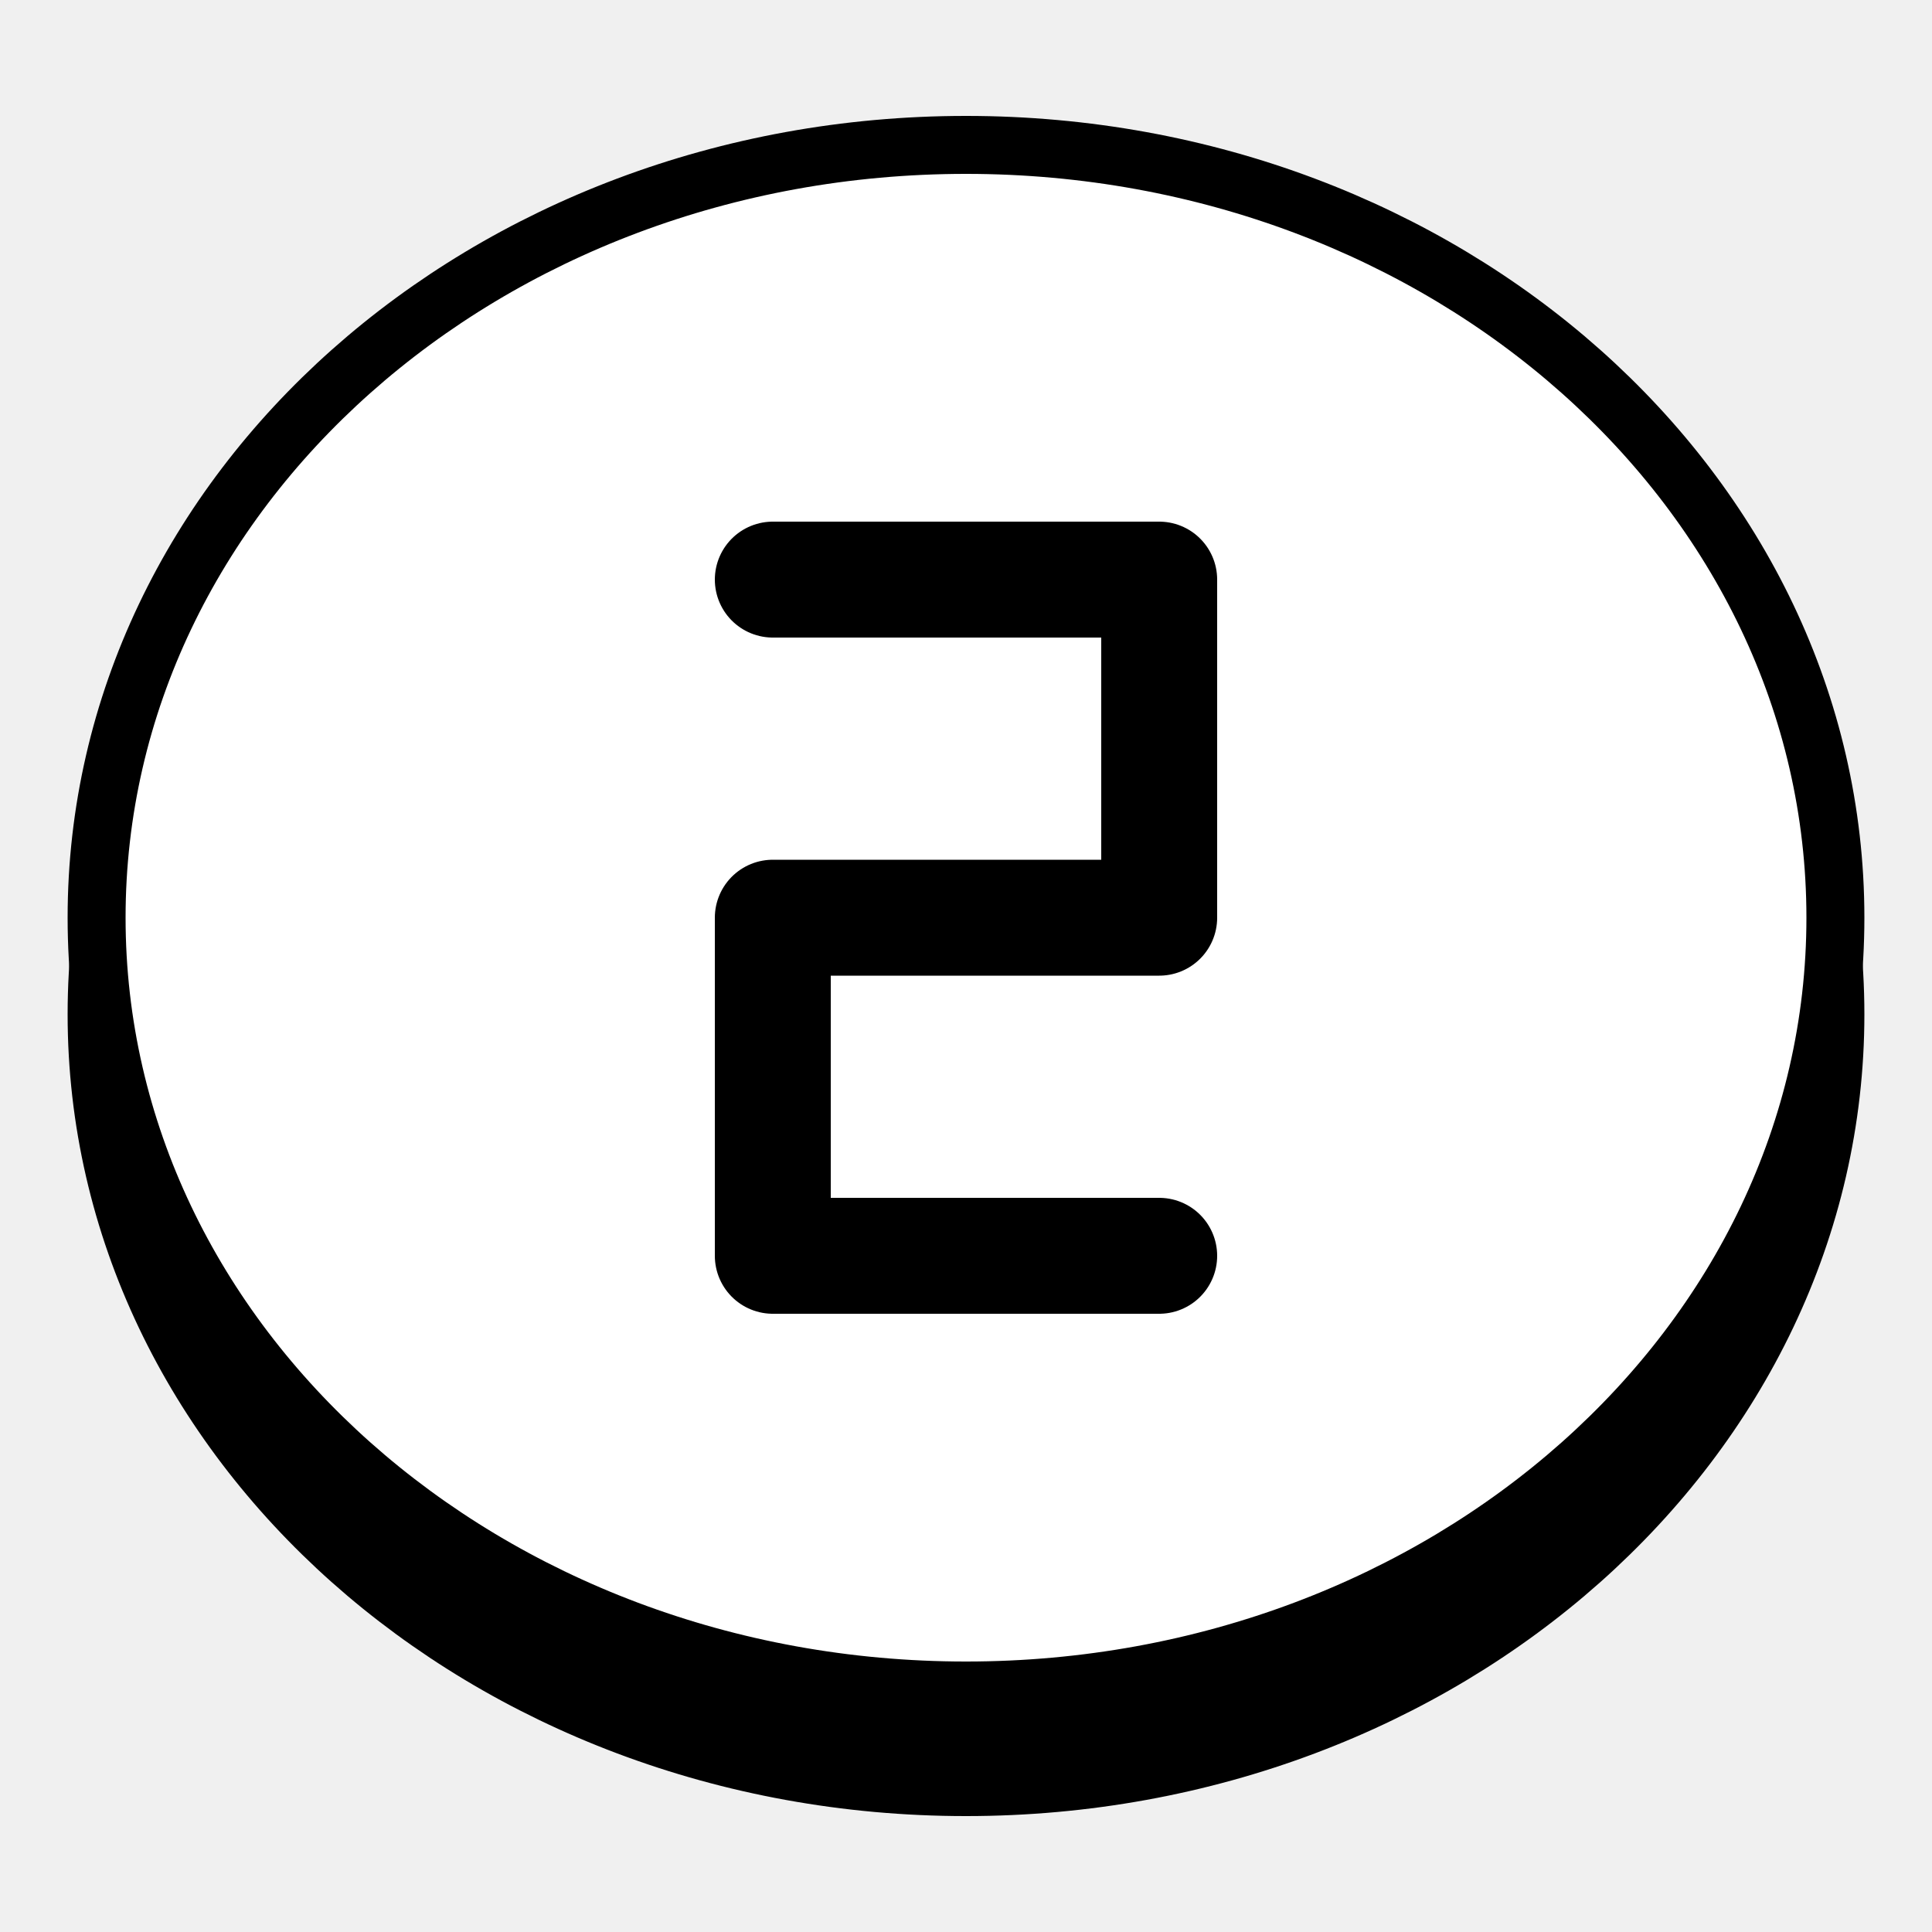
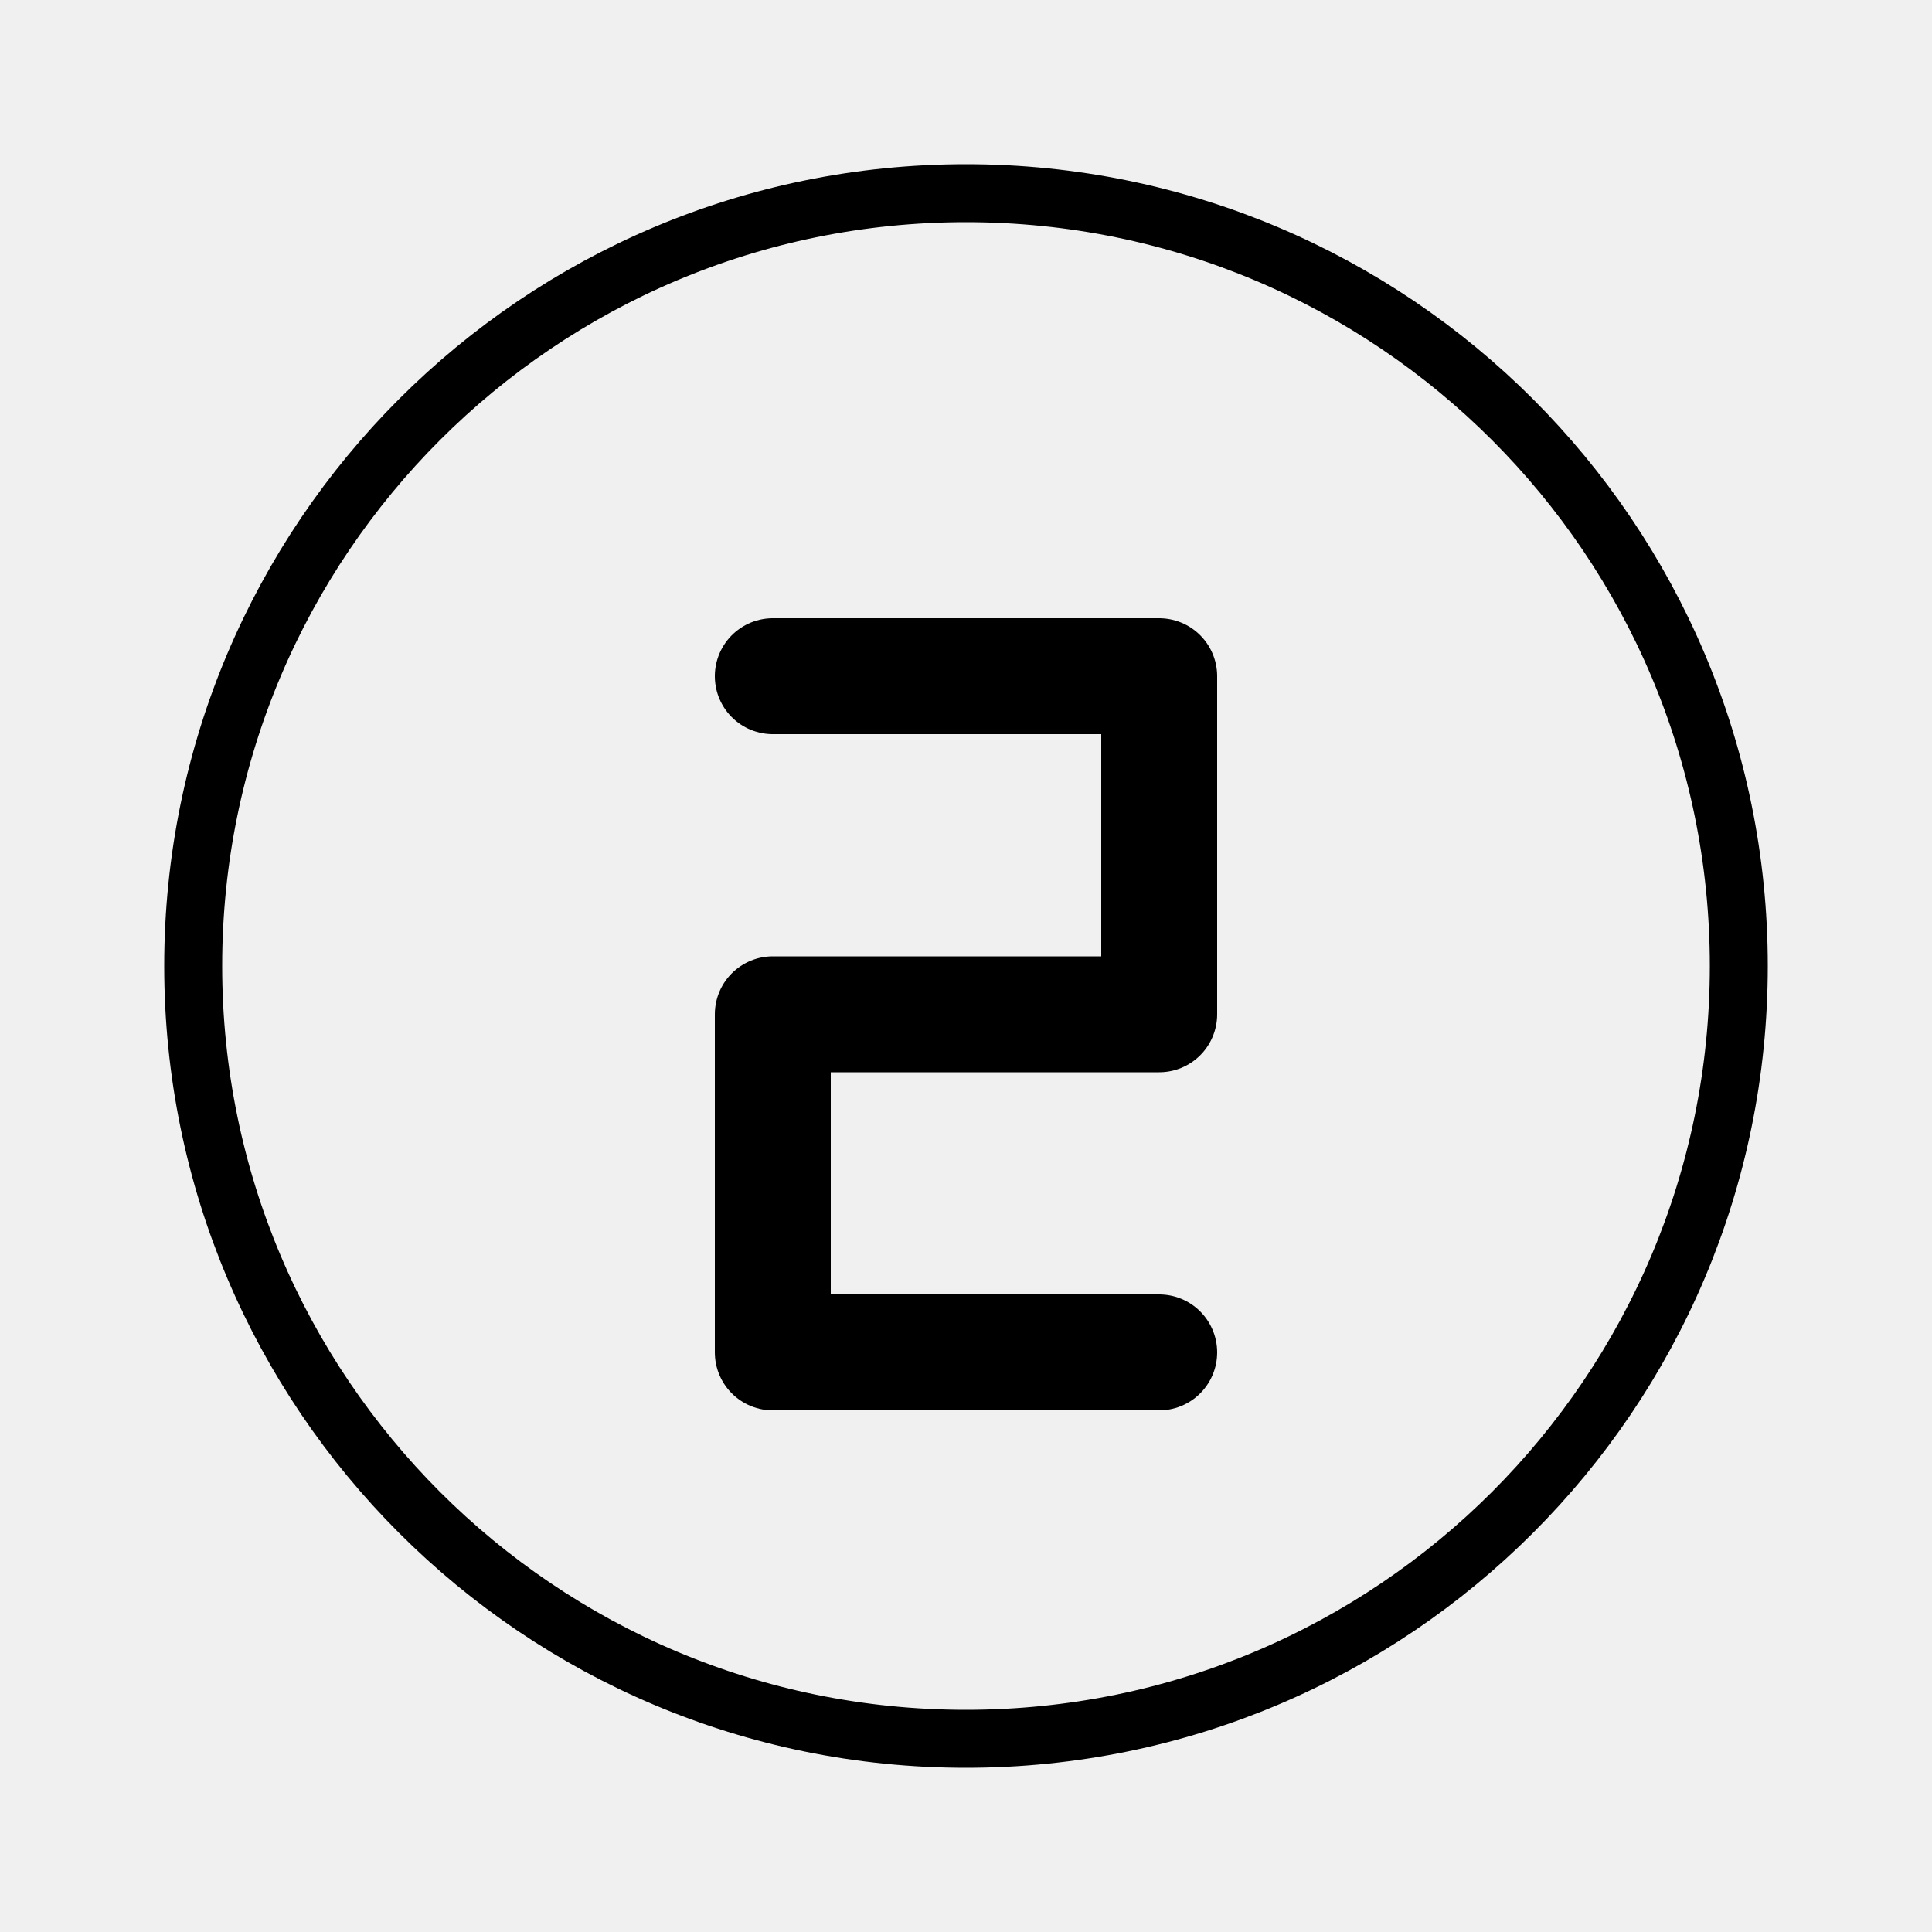
<svg xmlns="http://www.w3.org/2000/svg" width="100px" height="100px" viewBox="0 0 100 100">
  <style>
    .dice,
    .digit {
-       stroke: #000;
+       stroke: currentColor;
      stroke-linecap: round;
      stroke-linejoin: round;
+       fill: none;
    }
    .dice {
-       fill: #fff;
      stroke-width: 3;
-     }
-     .dice.back {
-       fill: #000;
    }
    .digit {
      stroke-width: 6;
-       fill: none;
    }
  </style>
-   <ellipse class="dice back" cx="50" cy="52.5" rx="45" ry="40" />
-   <ellipse class="dice front" cx="50" cy="47.5" rx="45" ry="40" />
-   <path class="digit" d="M40,30l20,0 0,17.5 -20,0 0,17.5 20,0" />
+   <ellipse class="dice" cx="50" cy="50" rx="40" ry="40" />
+   <path class="digit" d="M40,35l20,0 0,17.5 -20,0 0,17.5 20,0" />
</svg>
